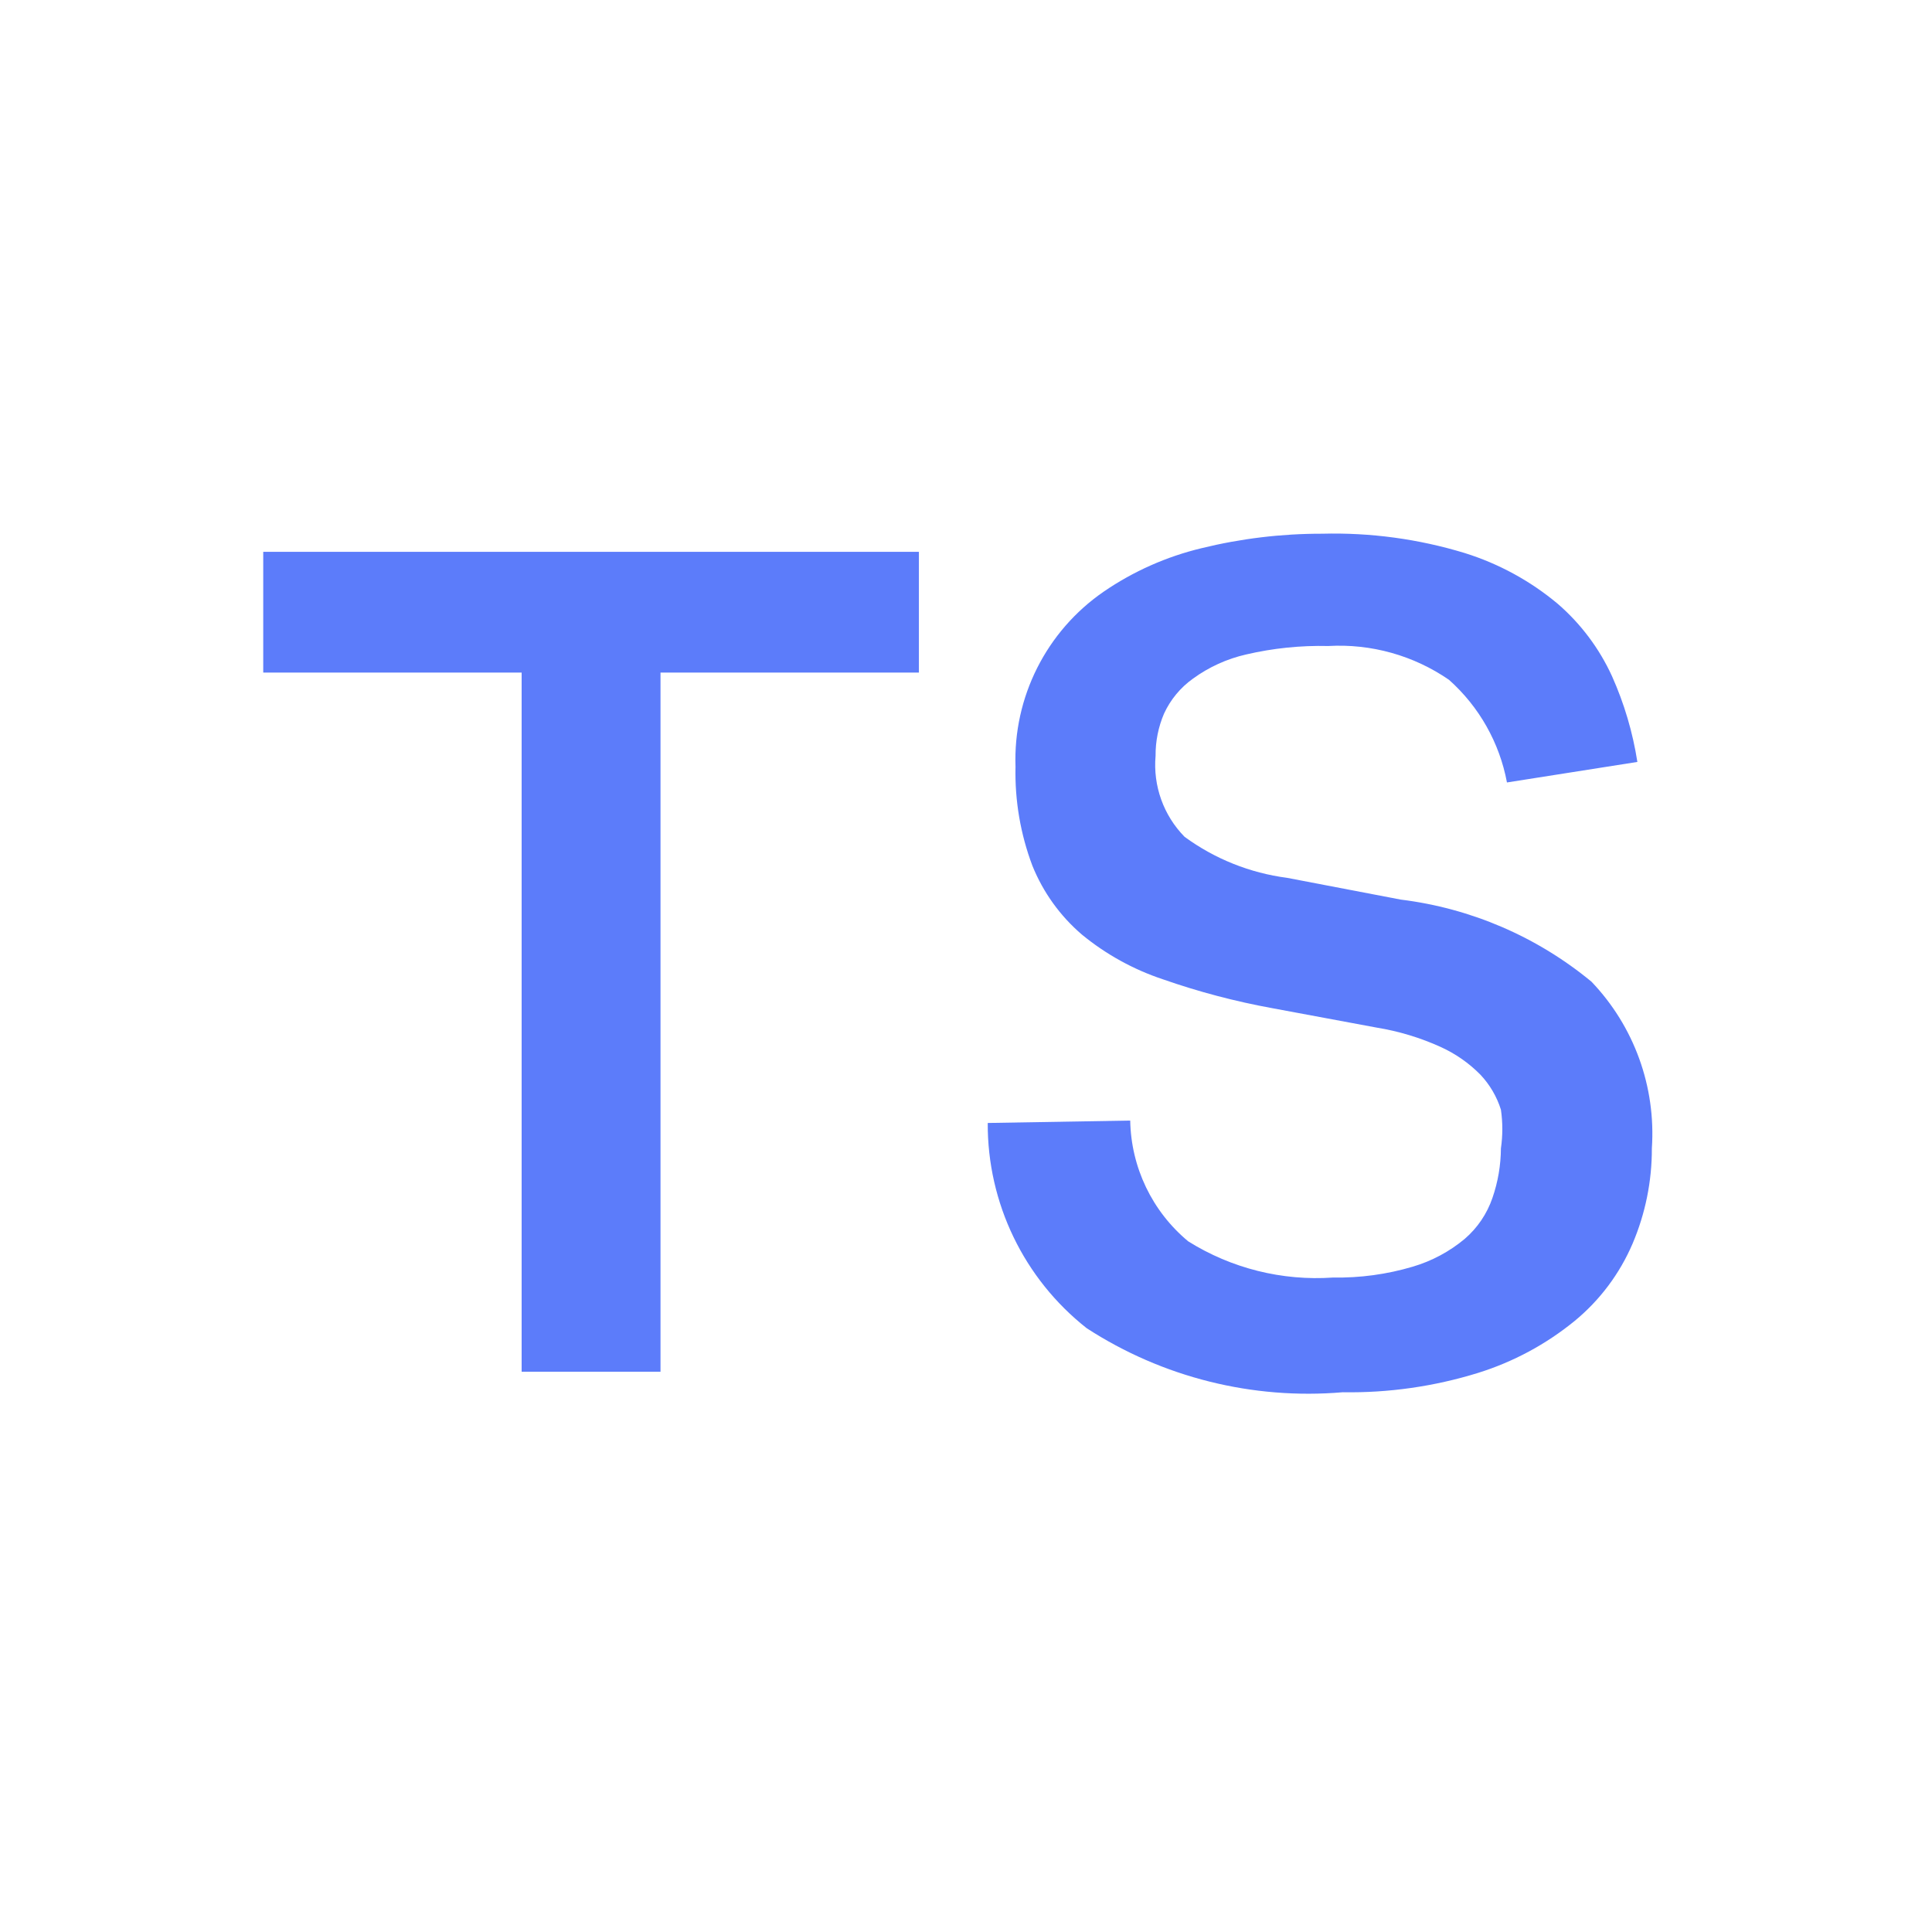
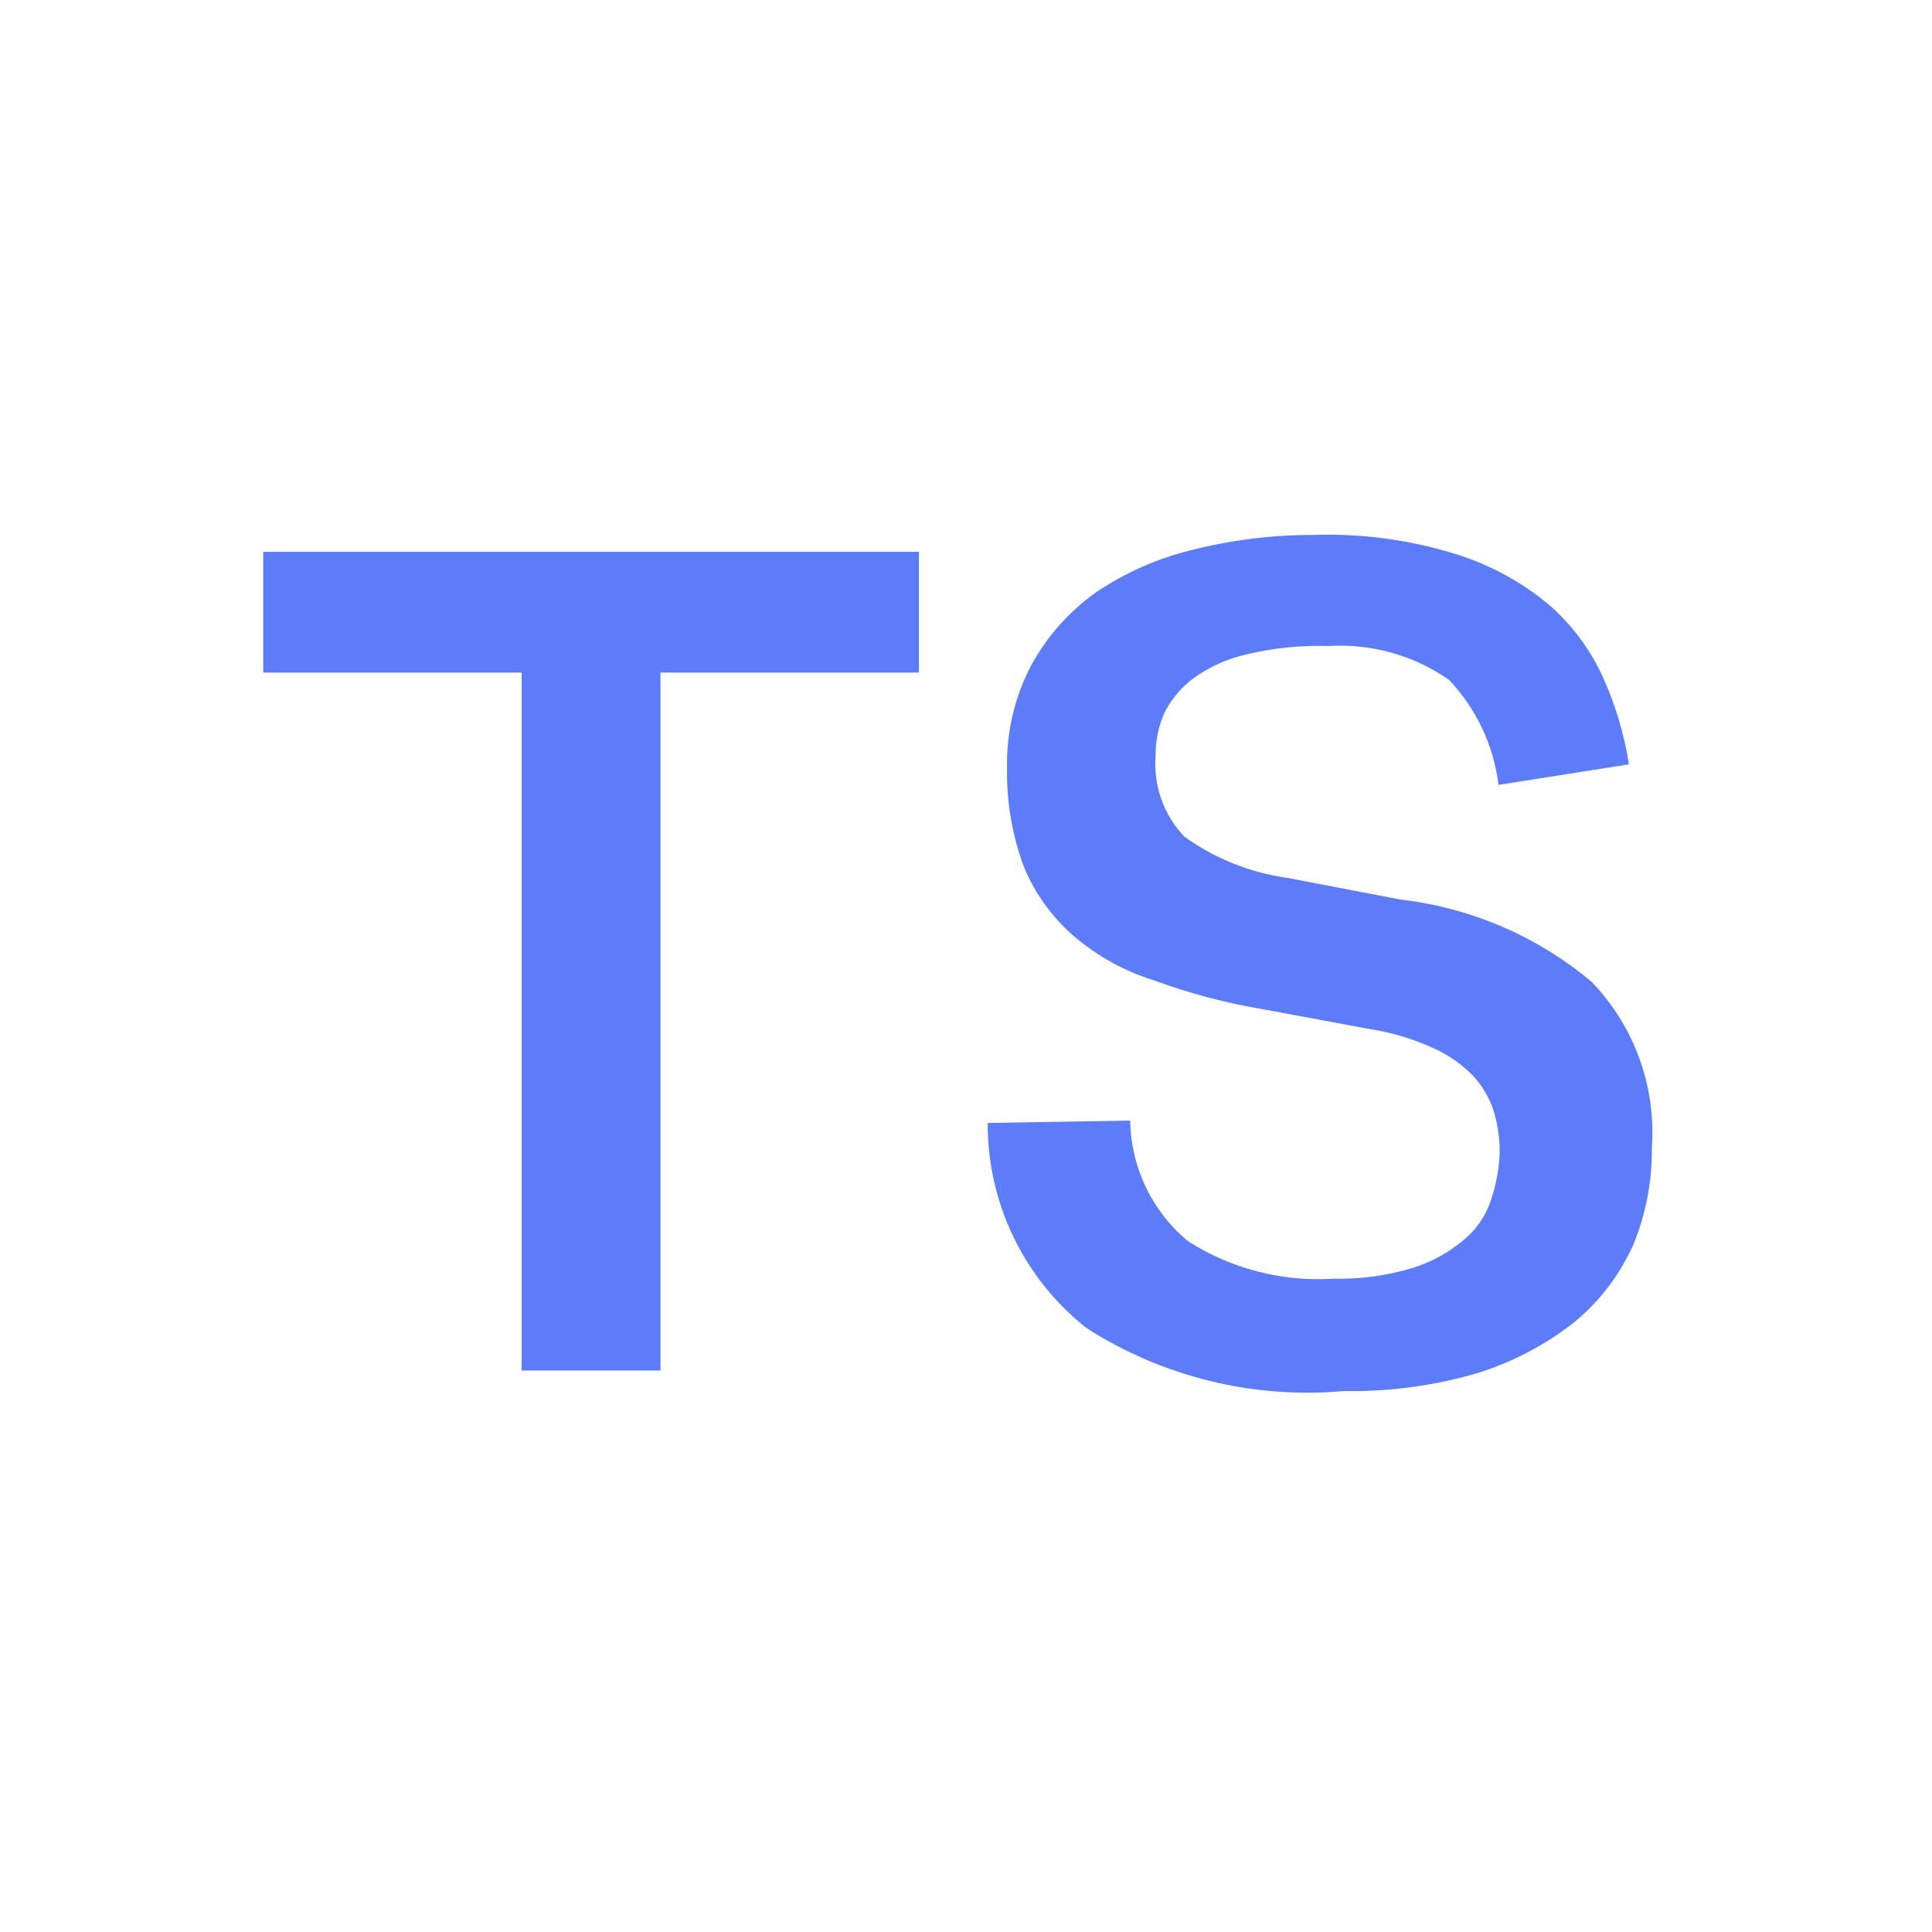
- <svg xmlns="http://www.w3.org/2000/svg" viewBox="0 0 16 16">
+ <svg xmlns="http://www.w3.org/2000/svg" width="16" height="16" viewBox="0 0 16 16">
  <defs>
    <style>.a{fill:#5c7cfa;}</style>
  </defs>
-   <path class="a" d="M4.32,5.57H2.18v-1H7.61v1H5.47v5.79H4.32Z" />
-   <path class="a" d="M9.36,9.28a1.33,1.33,0,0,0,.48,1,2,2,0,0,0,1.2.3,2.18,2.18,0,0,0,.66-.09,1.2,1.2,0,0,0,.43-.23.78.78,0,0,0,.23-.34,1.28,1.28,0,0,0,.07-.41,1.11,1.11,0,0,0,0-.32.75.75,0,0,0-.17-.29,1.1,1.1,0,0,0-.33-.23,2.1,2.1,0,0,0-.53-.16l-.86-.16a6,6,0,0,1-.91-.24,2.1,2.1,0,0,1-.67-.37,1.48,1.48,0,0,1-.41-.57,2.18,2.18,0,0,1-.14-.82,1.69,1.69,0,0,1,.73-1.45,2.44,2.44,0,0,1,.81-.36,4.16,4.16,0,0,1,1-.12,3.71,3.71,0,0,1,1.18.16,2.24,2.24,0,0,1,.77.42,1.76,1.76,0,0,1,.45.6,2.79,2.79,0,0,1,.21.71l-1.08.17A1.51,1.51,0,0,0,12,5.63a1.6,1.6,0,0,0-1-.28,2.71,2.71,0,0,0-.68.07,1.2,1.2,0,0,0-.44.2.73.73,0,0,0-.24.29.87.87,0,0,0-.07.35.85.85,0,0,0,.24.67,1.84,1.84,0,0,0,.85.34l.94.18a3.07,3.07,0,0,1,1.58.68,1.82,1.82,0,0,1,.5,1.38,2,2,0,0,1-.16.79,1.69,1.69,0,0,1-.48.64,2.39,2.39,0,0,1-.8.43,3.59,3.59,0,0,1-1.12.16A3.37,3.37,0,0,1,9,11a2.15,2.15,0,0,1-.82-1.7Z" />
+   <path class="a" d="M4.32,5.57H2.18v-1H7.61v1H5.47v5.78H4.32Z" />
+   <path class="a" d="M9.36,9.28a1.32,1.32,0,0,0,.48,1,2,2,0,0,0,1.2.31,2.1,2.1,0,0,0,.66-.09,1.2,1.2,0,0,0,.42-.23.71.71,0,0,0,.23-.34,1.35,1.35,0,0,0,.07-.41,1.19,1.19,0,0,0-.05-.32.79.79,0,0,0-.17-.29,1.07,1.07,0,0,0-.33-.23,2,2,0,0,0-.54-.16l-.86-.16a5,5,0,0,1-.91-.24,1.88,1.88,0,0,1-.67-.37,1.54,1.54,0,0,1-.41-.57,2.23,2.23,0,0,1-.14-.82,1.75,1.75,0,0,1,.2-.85,1.8,1.8,0,0,1,.53-.6,2.46,2.46,0,0,1,.82-.36,4.08,4.08,0,0,1,1-.12,3.55,3.55,0,0,1,1.17.16,2.24,2.24,0,0,1,.77.42,1.76,1.76,0,0,1,.45.61,2.78,2.78,0,0,1,.21.71l-1.08.17A1.54,1.54,0,0,0,12,5.63a1.58,1.58,0,0,0-1-.28,2.58,2.58,0,0,0-.68.07,1.2,1.2,0,0,0-.44.2.81.81,0,0,0-.24.29.87.87,0,0,0-.07.35.87.87,0,0,0,.24.67,1.91,1.91,0,0,0,.85.34l.94.18a3,3,0,0,1,1.58.68,1.8,1.8,0,0,1,.5,1.38,2.06,2.06,0,0,1-.15.79,1.77,1.77,0,0,1-.48.64,2.49,2.49,0,0,1-.81.43,3.68,3.68,0,0,1-1.11.15A3.39,3.39,0,0,1,9,11a2.15,2.15,0,0,1-.82-1.7Z" />
</svg>
